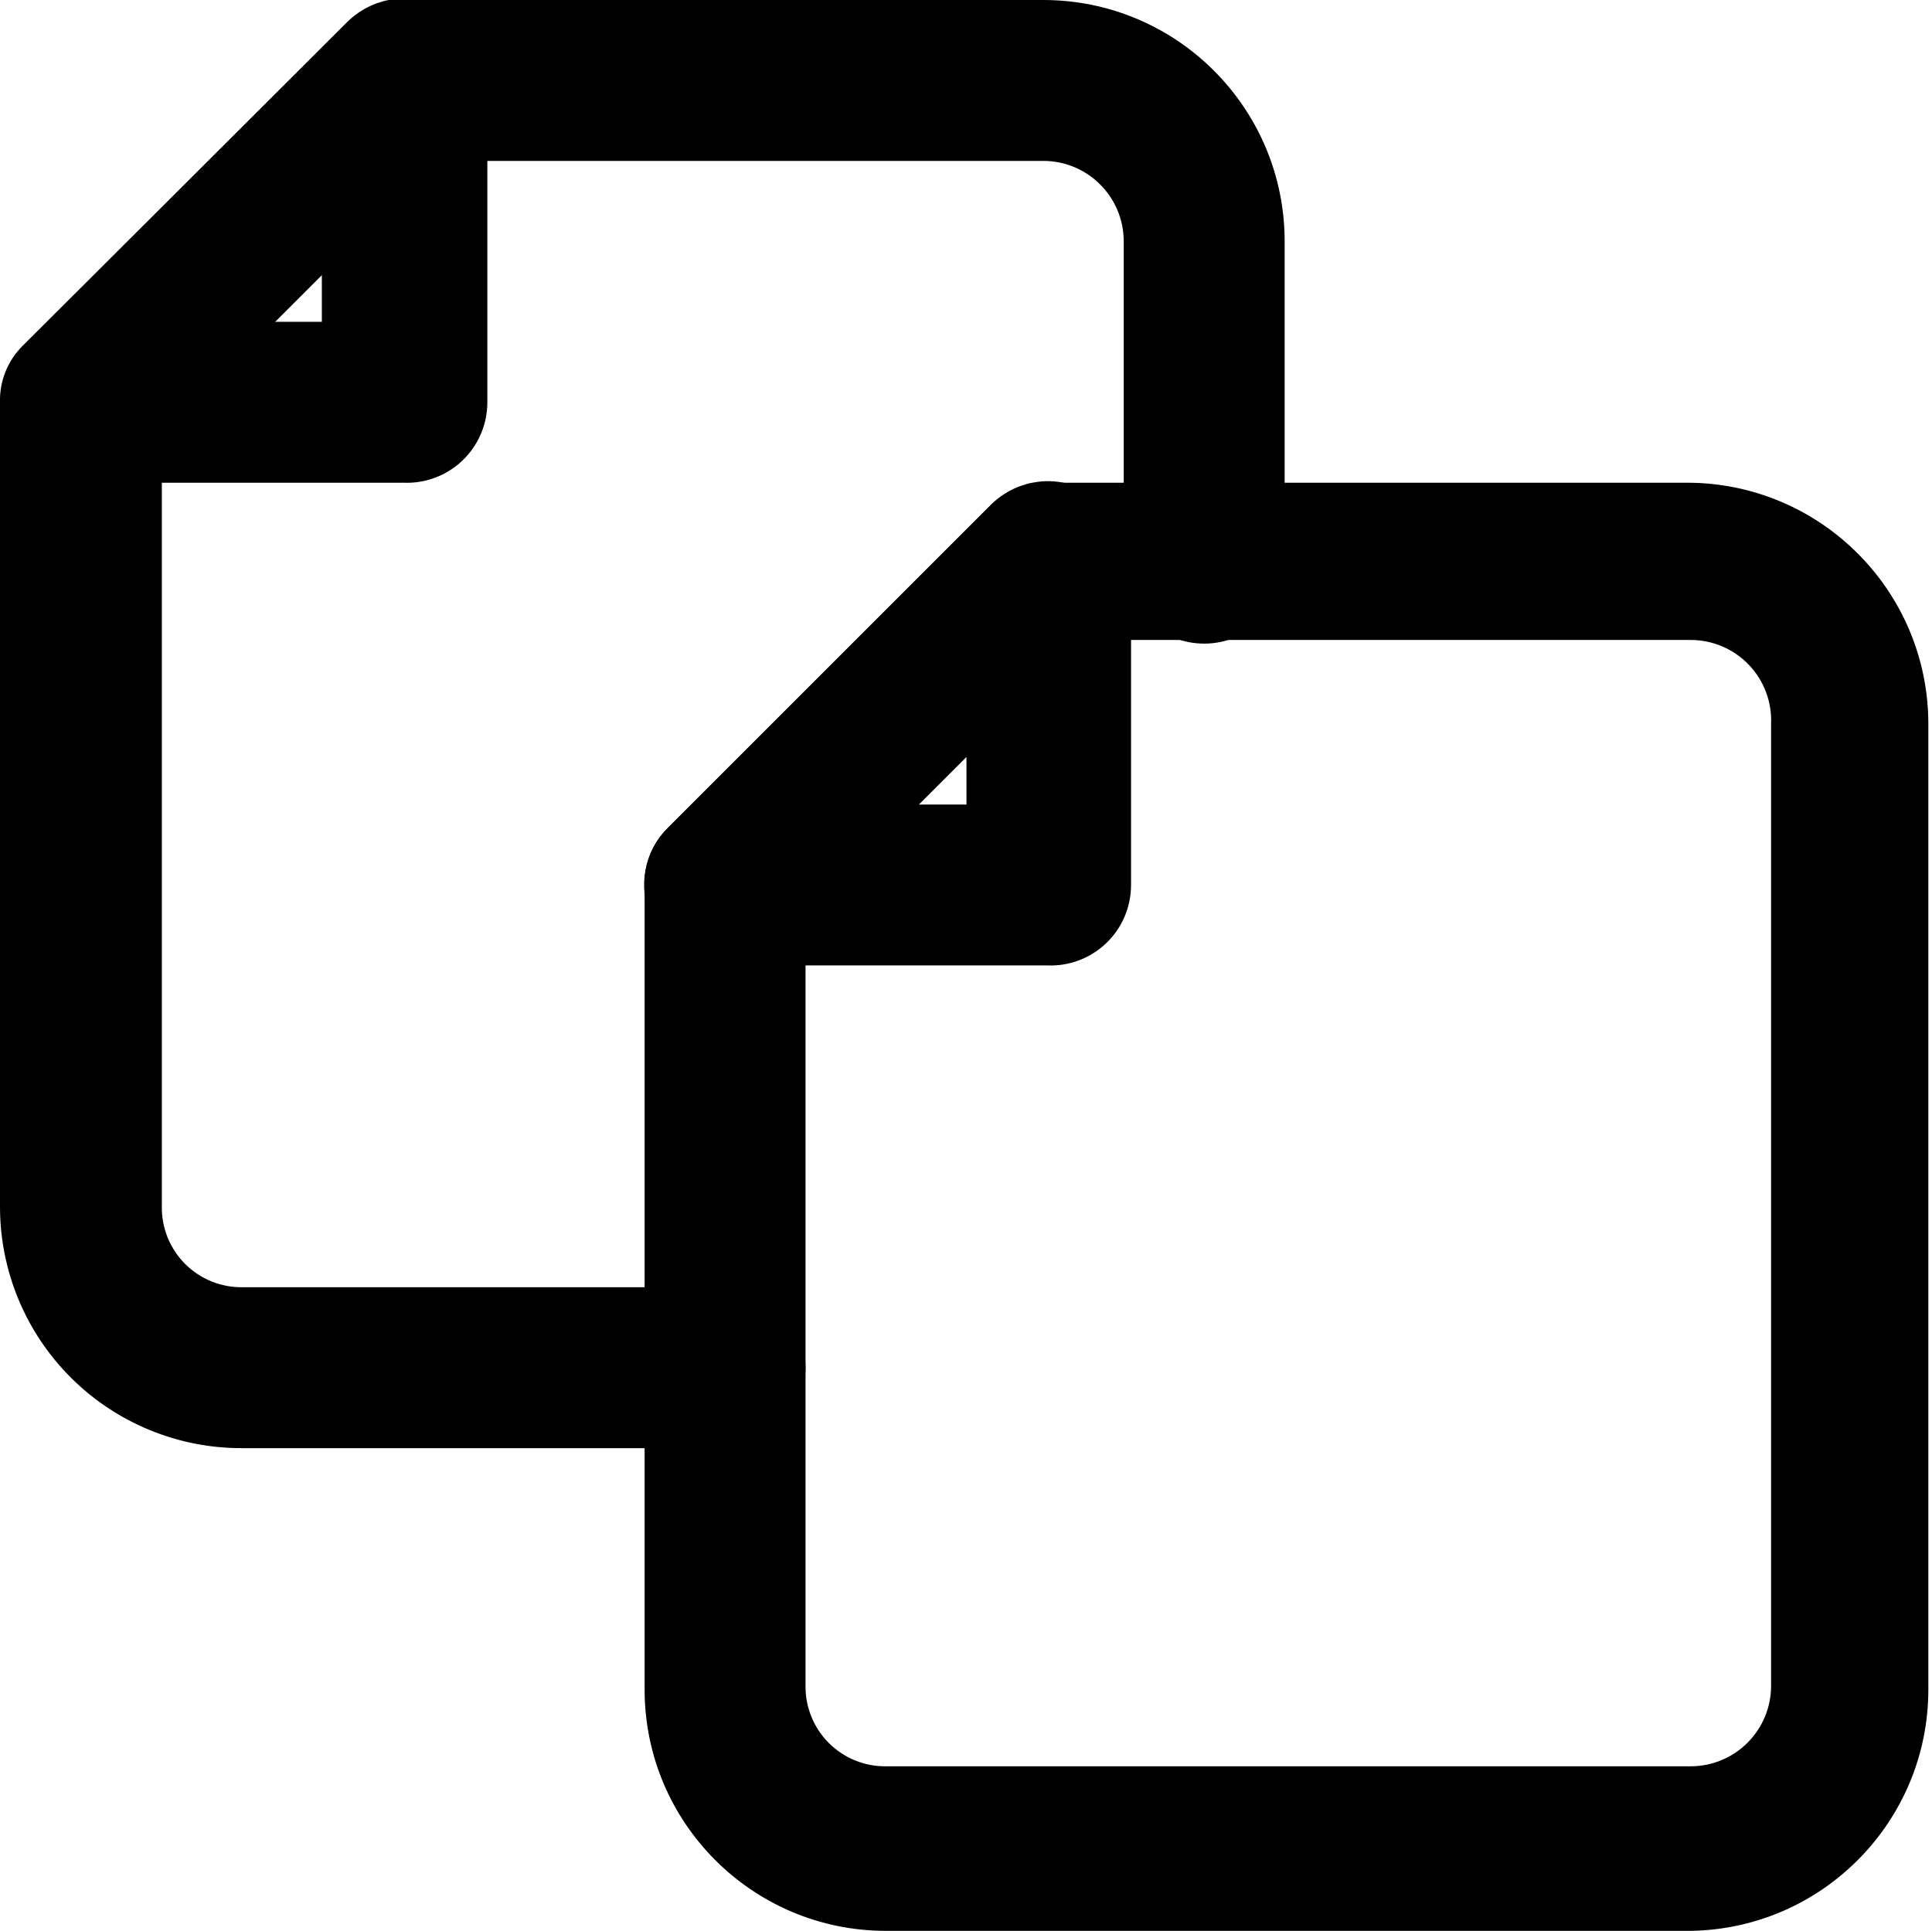
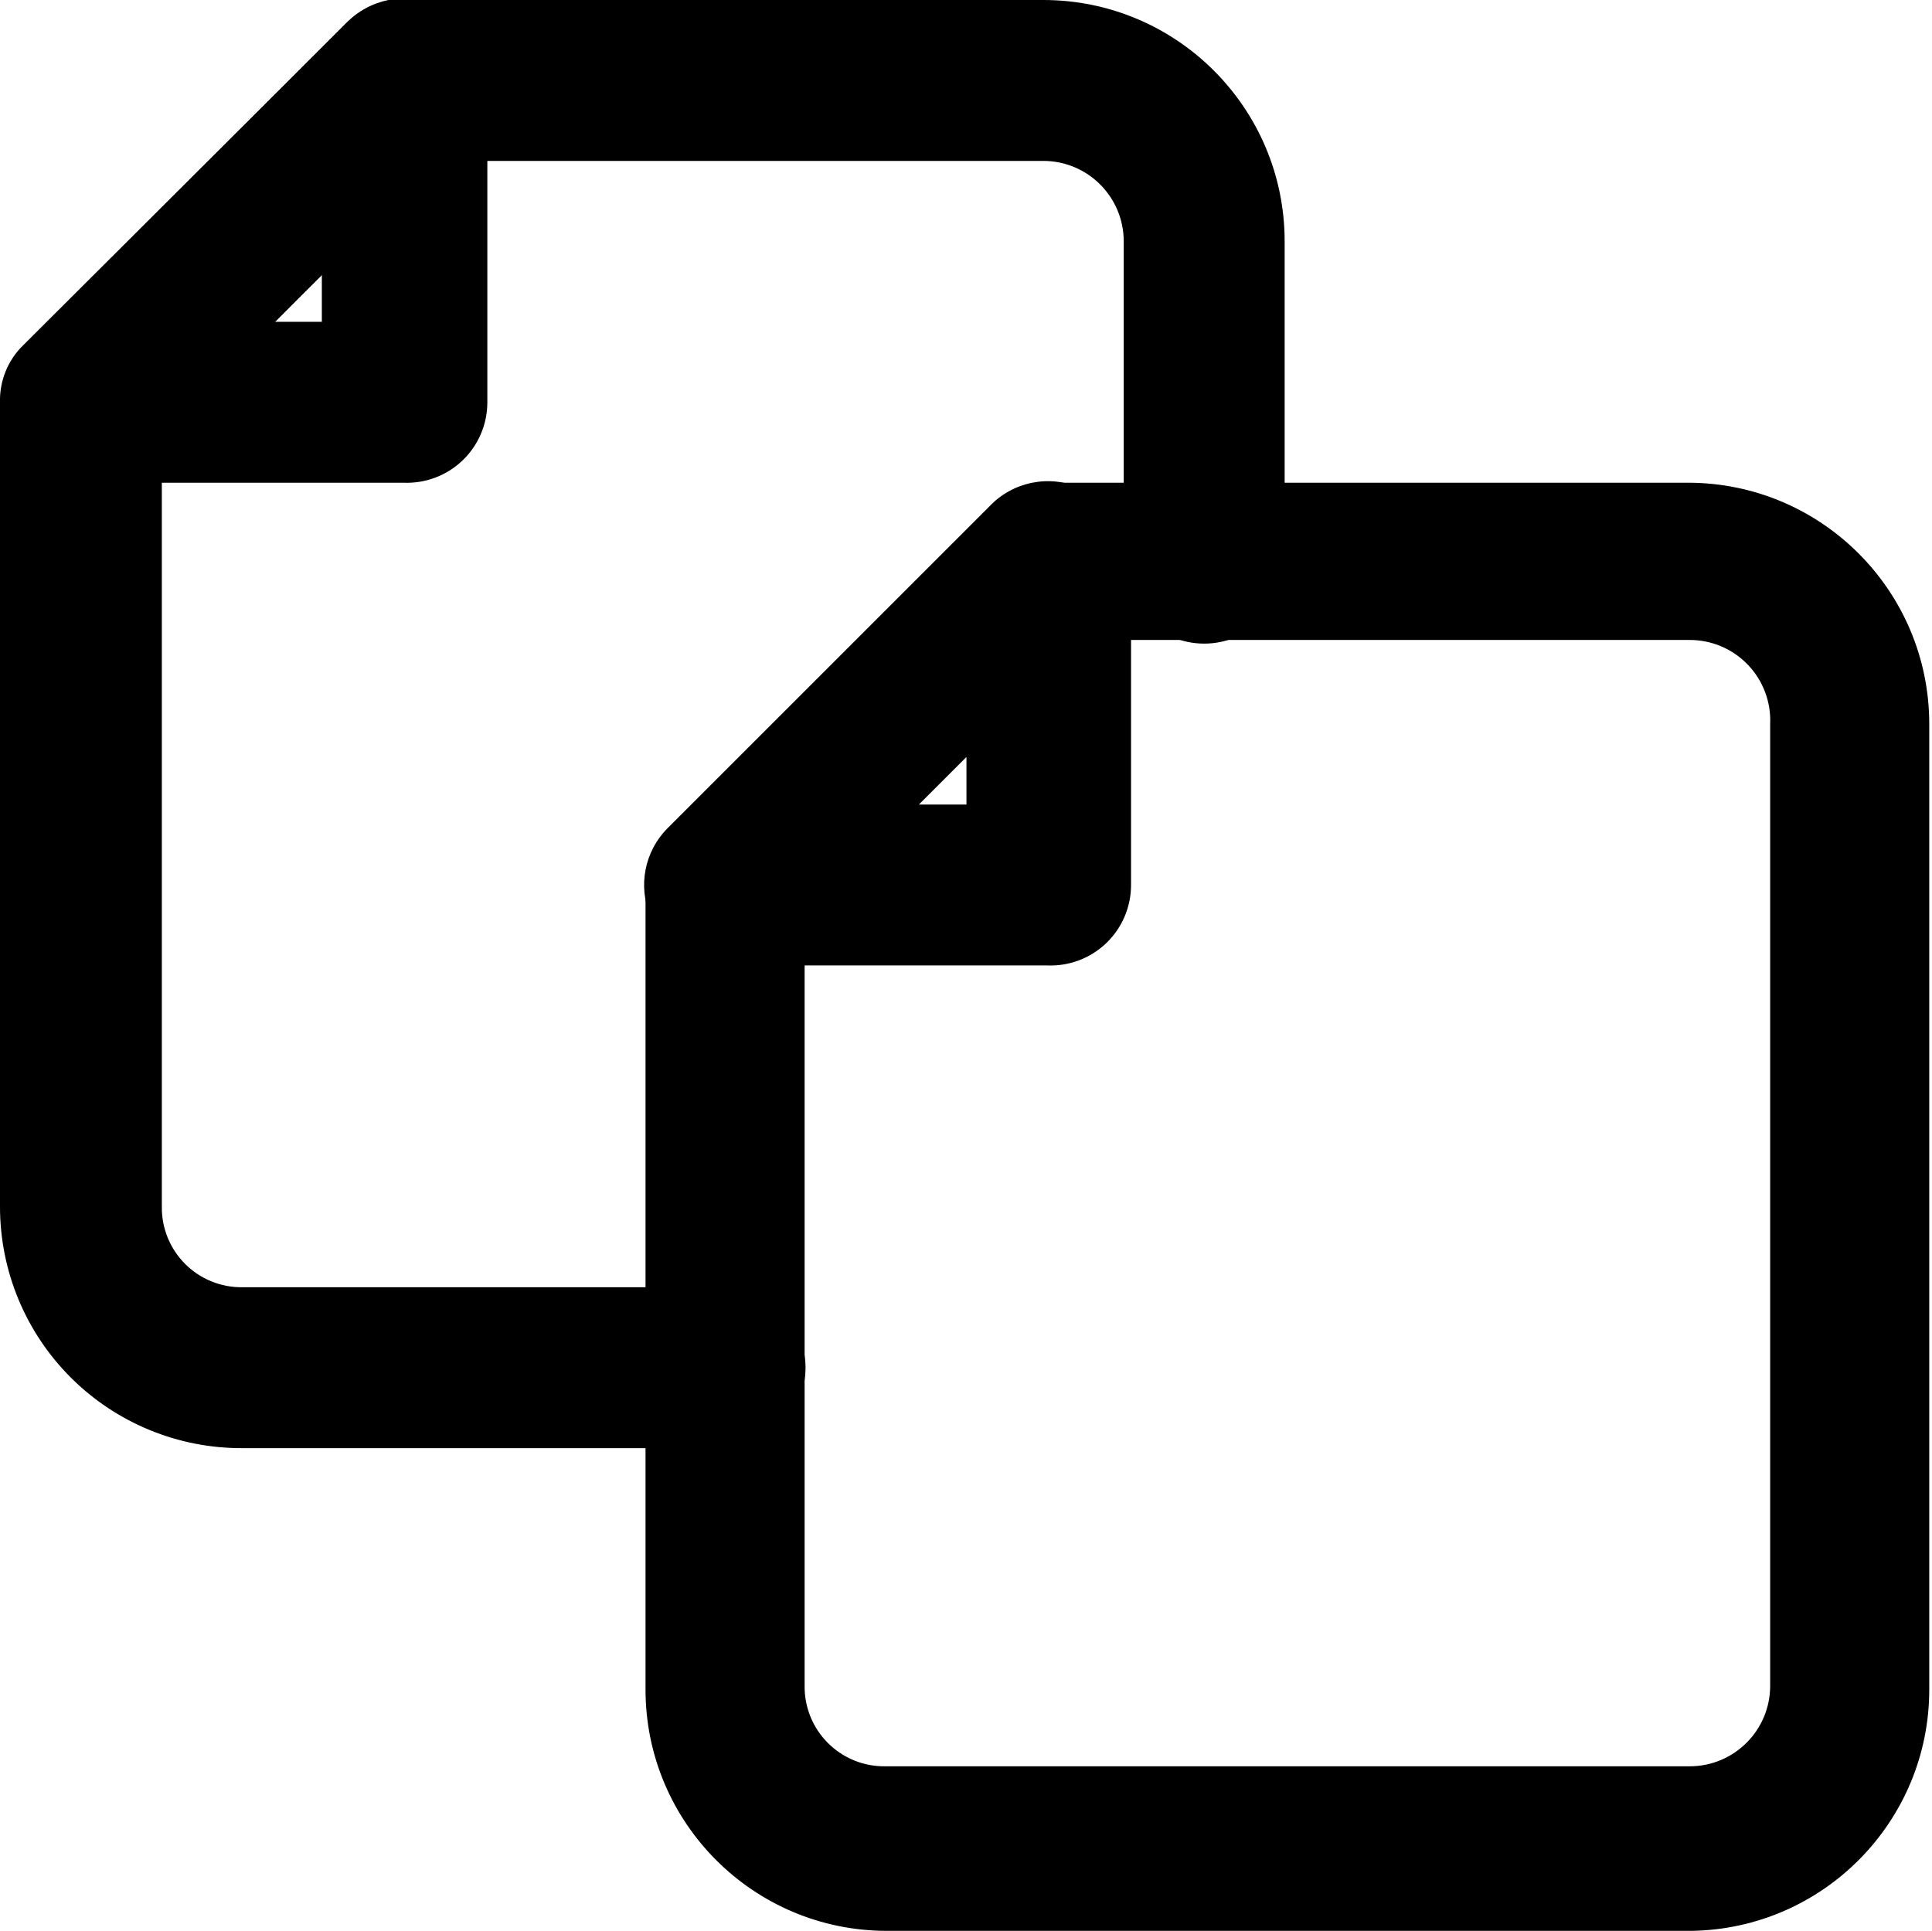
<svg xmlns="http://www.w3.org/2000/svg" viewBox="0 0 21.13 21.12">
  <path d="M7.93,15.84H2.65A2.64,2.64,0,0,1,0,13.2V4.4a.84.84,0,0,1,.25-.62L3.78.26A.88.88,0,0,1,4.41,0h7a2.64,2.64,0,0,1,2.64,2.64V6.16a.88.88,0,1,1-1.76,0V2.64a.88.88,0,0,0-.88-.88H4.77l-3,3V13.2a.87.87,0,0,0,.88.88H7.93a.88.88,0,1,1,0,1.76Z" />
-   <path d="M18.49,21.12H9.69a2.64,2.64,0,0,1-2.64-2.64V9.68a.84.84,0,0,1,.25-.62l3.52-3.52a.88.88,0,0,1,.63-.26h7a2.64,2.64,0,0,1,2.64,2.64V18.48A2.64,2.64,0,0,1,18.49,21.12ZM8.81,10v8.44a.87.87,0,0,0,.88.88h8.8a.88.88,0,0,0,.88-.88V7.92A.88.88,0,0,0,18.49,7H11.81Z" />
-   <path d="M11.45,10.56H7.93a.88.88,0,0,1-.63-1.5l3.52-3.52a.88.88,0,0,1,1-.2.89.89,0,0,1,.55.82V9.68A.88.88,0,0,1,11.45,10.56ZM10.05,8.8h.52V8.28ZM4.41,5.28H.89a.88.88,0,0,1-.63-1.5L3.78.26a.88.88,0,0,1,1-.2.89.89,0,0,1,.55.82V4.4A.88.88,0,0,1,4.41,5.28ZM3,3.52h.52V3Z" />
+   <path d="M18.5 21.12H9.7a2.64 2.64 0 0 1-2.64-2.64v-8.8a.84.84 0 0 1 .25-.62l3.52-3.52a.88.88 0 0 1 .63-.26h7a2.64 2.64 0 0 1 2.64 2.64v10.56a2.64 2.64 0 0 1-2.6 2.64zM8.8 10v8.44a.87.87 0 0 0 .88.88h8.8a.88.88 0 0 0 .88-.88V7.92a.88.88 0 0 0-.88-.92H11.8z" />
+   <path d="M11.45 10.56H7.93a.88.88 0 0 1-.63-1.5l3.52-3.52a.88.88 0 0 1 1-.2.89.89 0 0 1 .55.82v3.52a.88.88 0 0 1-.92.88zm-1.4-1.76h.52v-.52zM4.4 5.28H.9a.88.88 0 0 1-.63-1.5L3.78.26a.88.88 0 0 1 1-.2.89.89 0 0 1 .55.82V4.4a.88.88 0 0 1-.92.88zM3 3.52h.52V3z" />
</svg>
